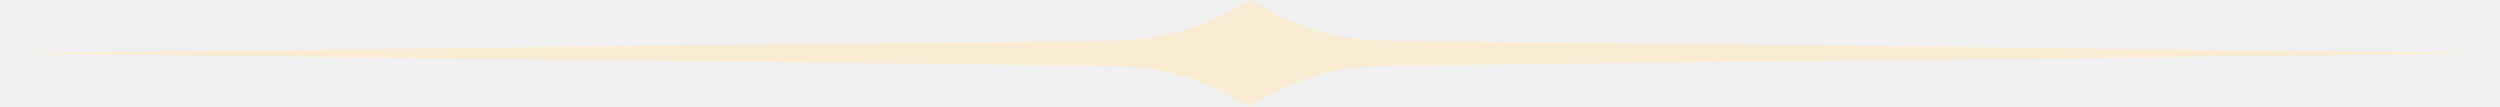
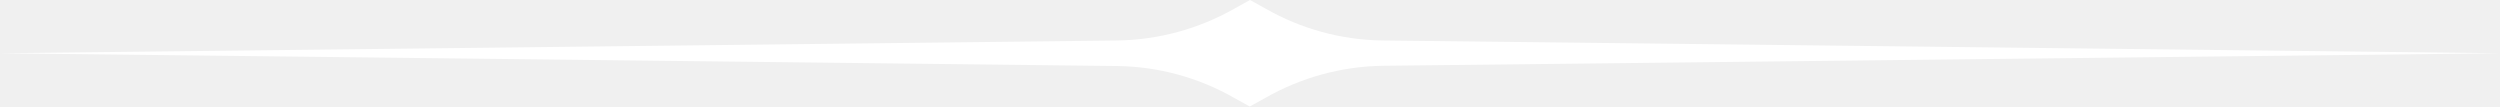
<svg xmlns="http://www.w3.org/2000/svg" id="Layer_1" data-name="Layer 1" viewBox="0 0 1037.4 44.2">
  <defs>
-     <style>.cls-1{fill:#faecd2;}</style>
+     <style>.cls-1{fill:#fff;}</style>
  </defs>
  <g id="Layer_2" data-name="Layer 2">
    <g id="Capa_1" data-name="Capa 1">
-       <path class="cls-1" d="M525.1,40.6l-6.5,3.6-6.5-3.6a100.41,100.41,0,0,0-48.4-13.2L0,22.1l463.8-5.3A101.52,101.52,0,0,0,512.2,3.6L518.7,0l6.5,3.6a100.41,100.41,0,0,0,48.4,13.2l463.8,5.3L573.6,27.3A101.4,101.4,0,0,0,525.1,40.6Z" transform="translate(0 0)" />
+       <path class="cls-1" d="M525.1,40.6l-6.5,3.6-6.5-3.6a100.41,100.41,0,0,0-48.4-13.2L0,22.1l463.8-5.3A101.52,101.52,0,0,0,512.2,3.6L518.7,0l6.5,3.6a100.41,100.41,0,0,0,48.4,13.2l463.8,5.3L573.6,27.3A101.4,101.4,0,0,0,525.1,40.6Z" />
    </g>
  </g>
</svg>
